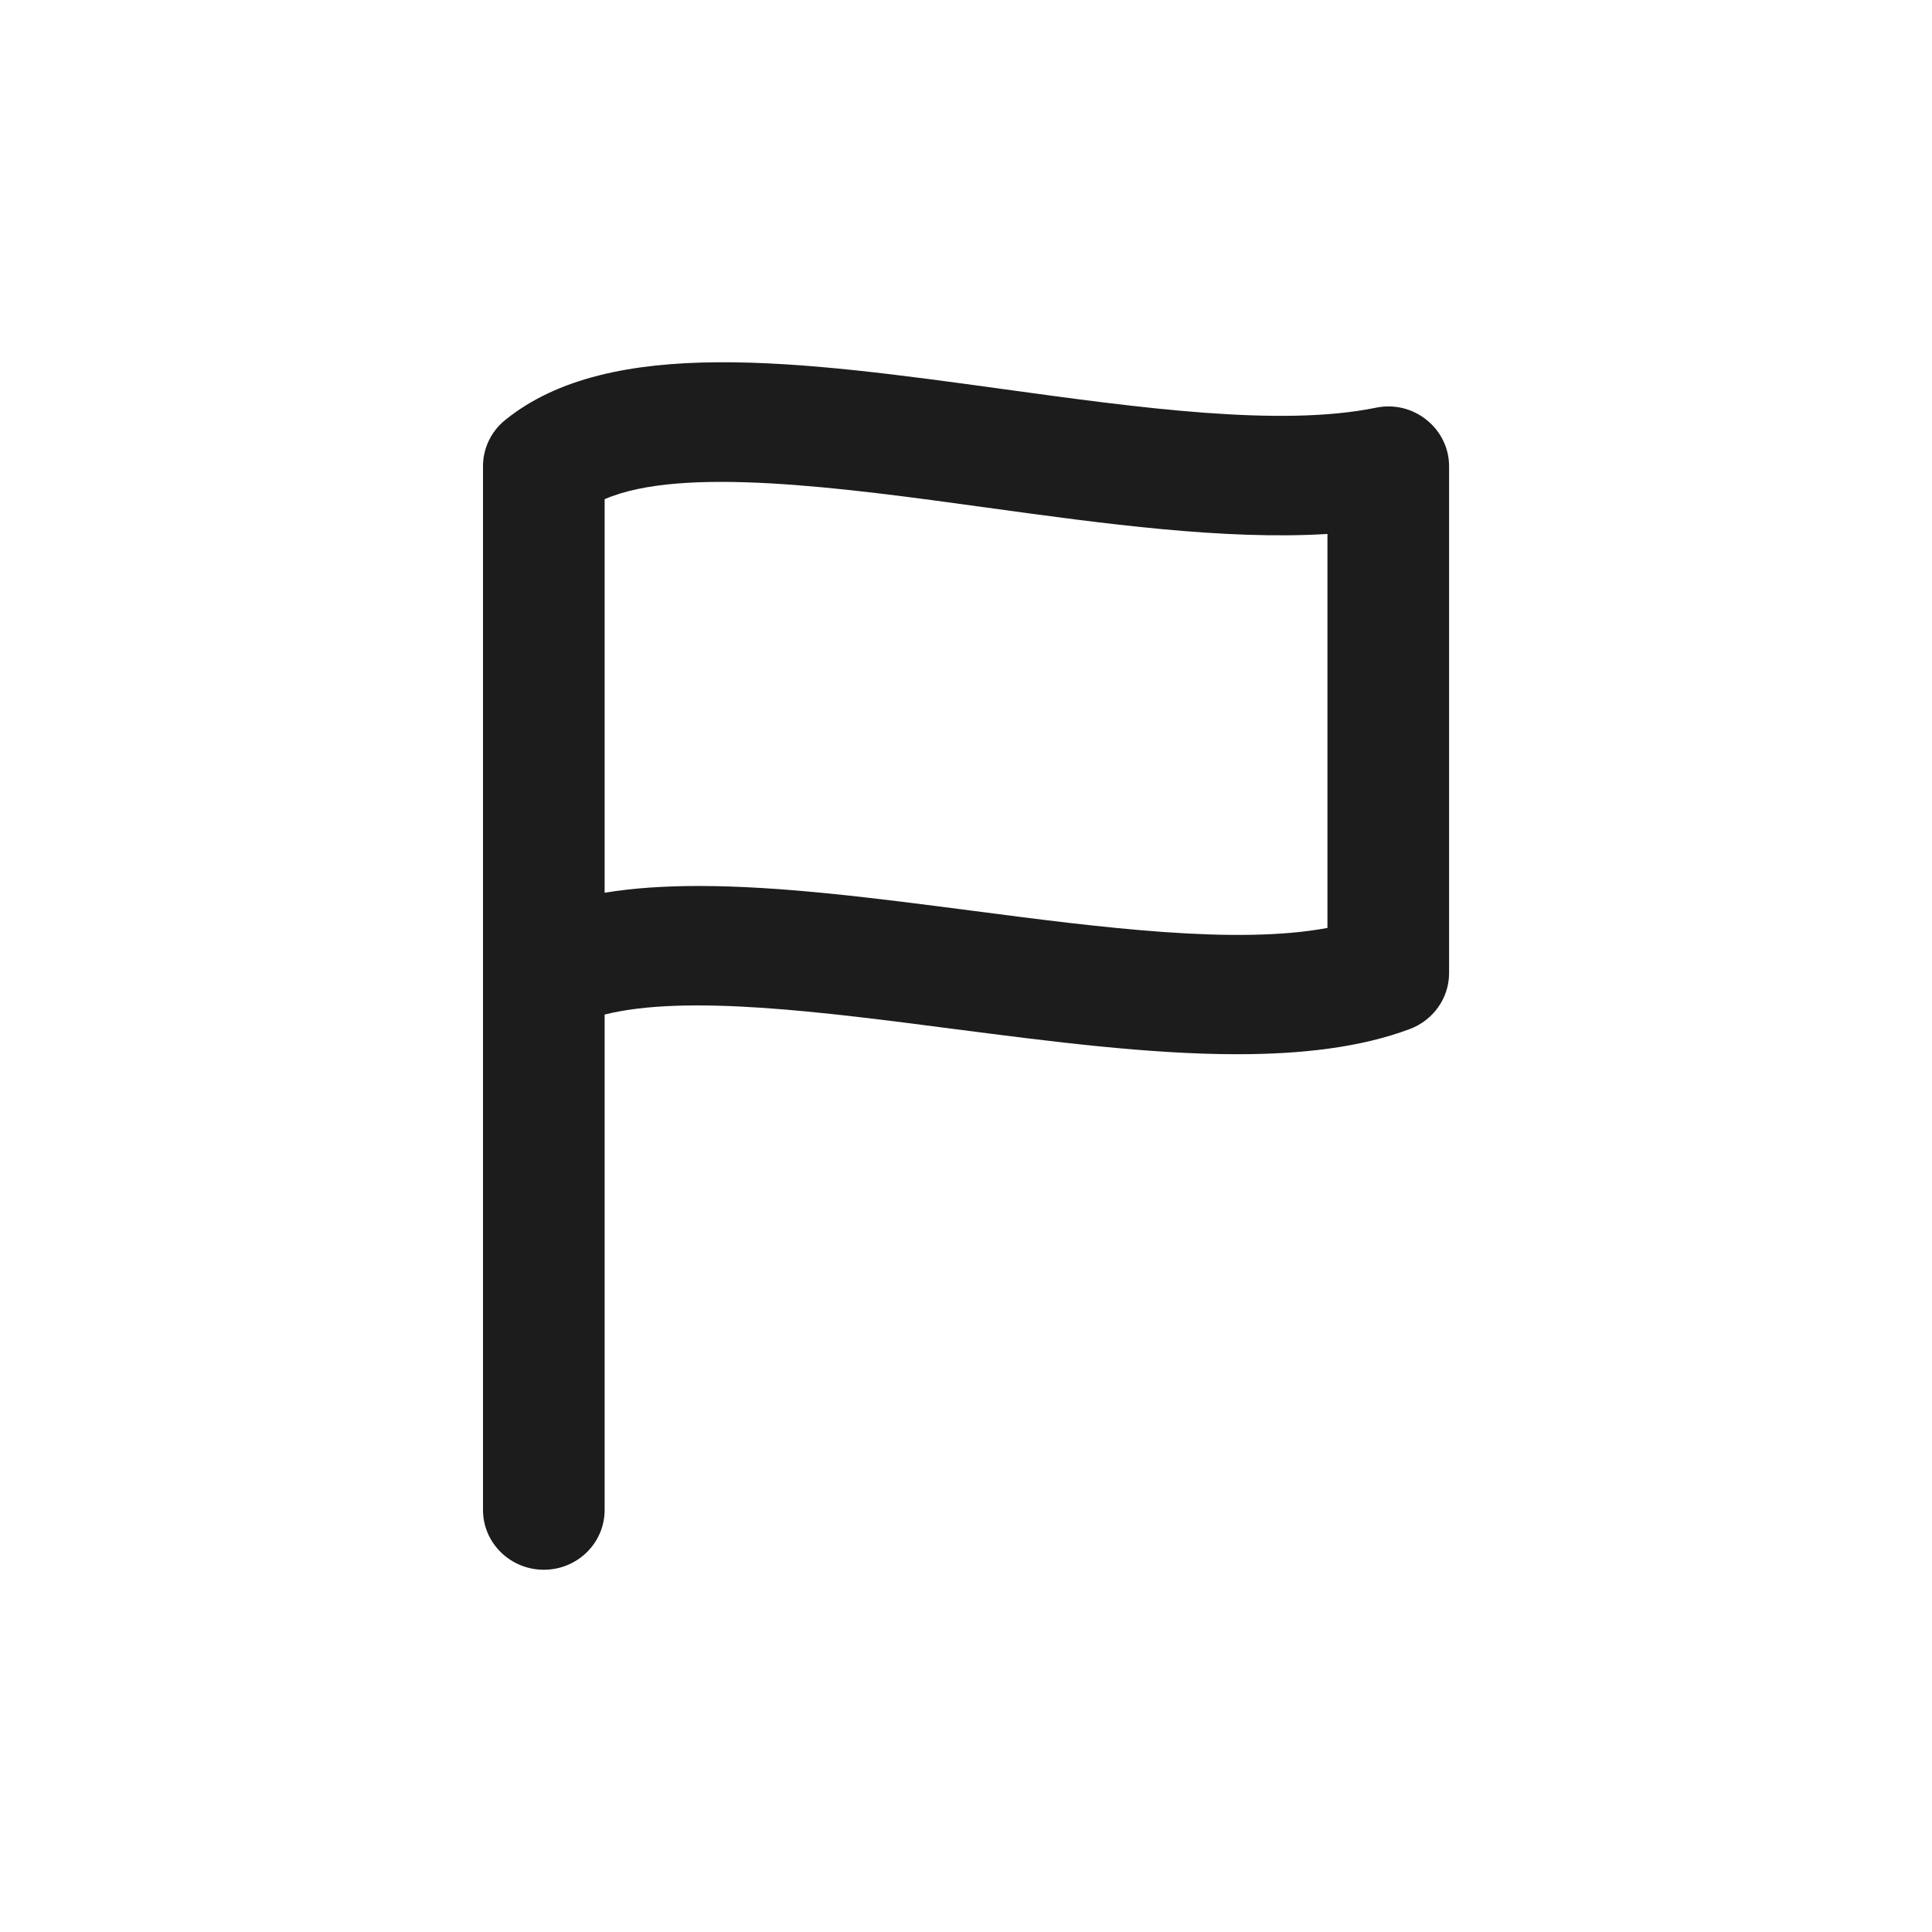
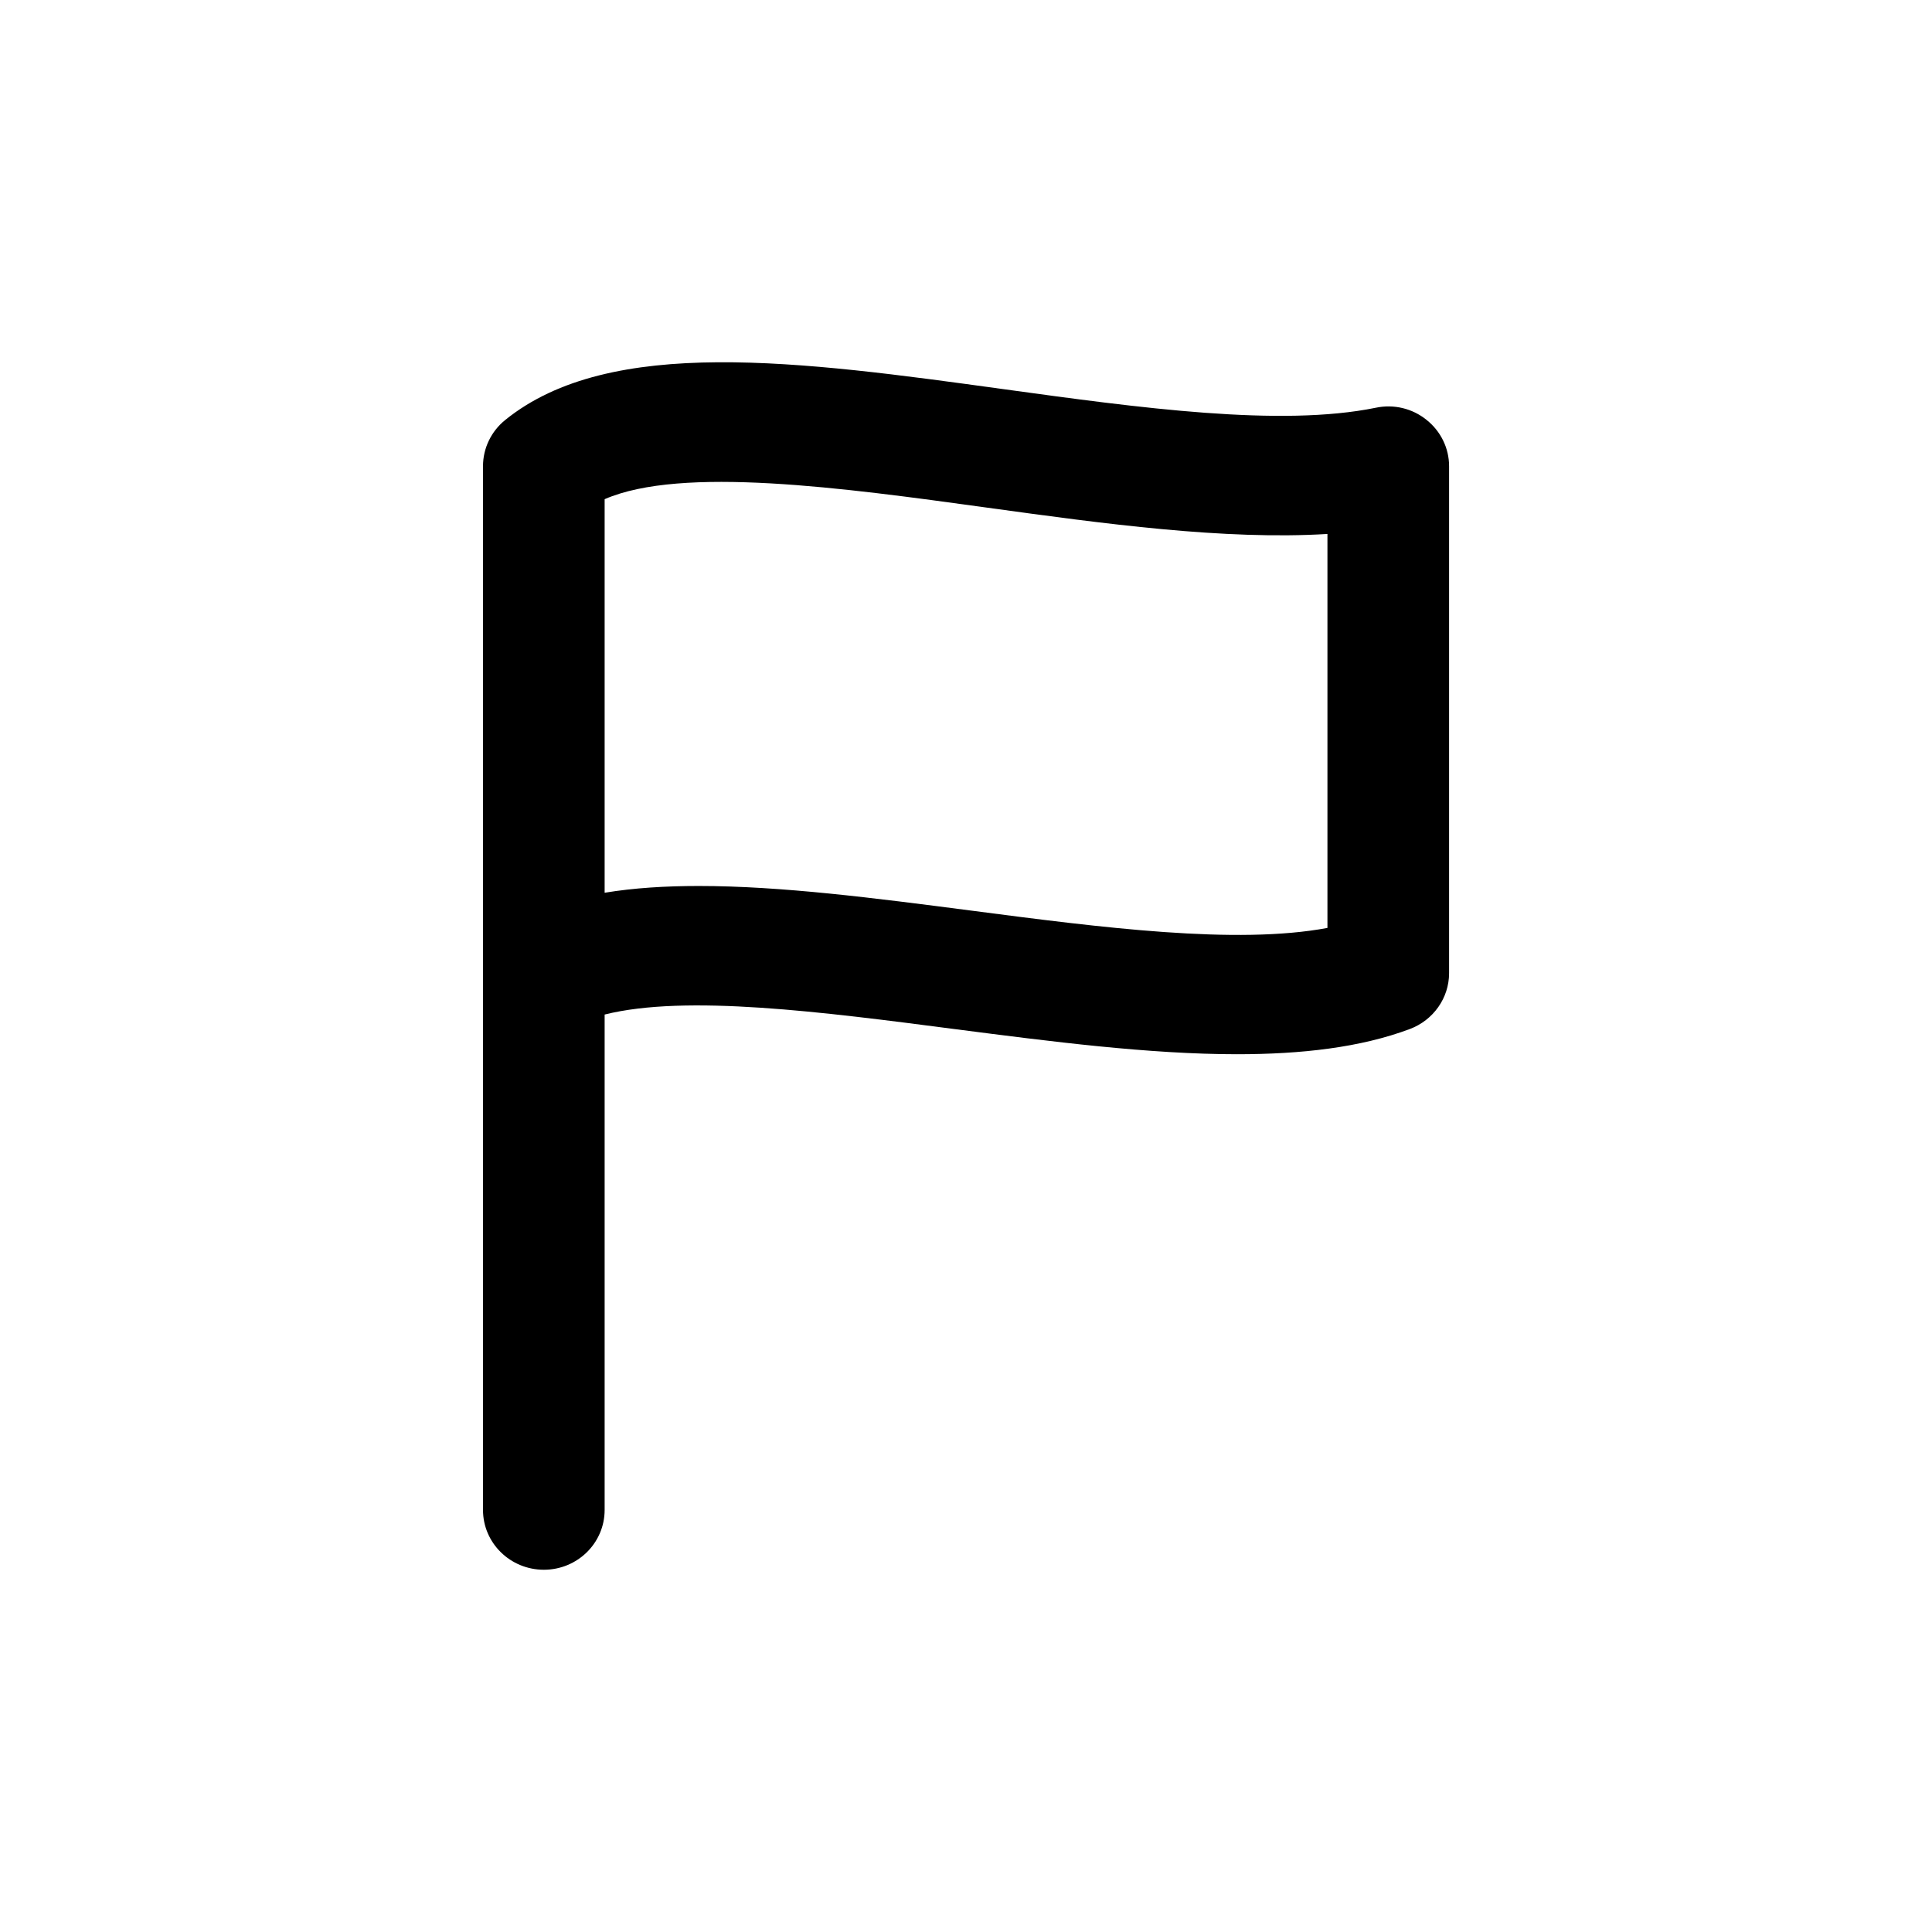
<svg xmlns="http://www.w3.org/2000/svg" width="24px" height="24px" viewBox="0 0 24 24" version="1.1">
  <g id="flag" stroke="none" stroke-width="1" fill="none" fill-rule="evenodd">
-     <path d="M16.49,11.527 C15.357,11.739 13.683,11.523 12.059,11.311 C10.864,11.156 9.705,11.006 8.681,11.006 C8.266,11.006 7.874,11.03 7.511,11.09 L7.511,6.201 C8.468,5.785 10.469,6.059 12.254,6.305 C13.712,6.506 15.211,6.711 16.49,6.633 L16.49,11.527 Z M17.72,5.215 C17.545,5.074 17.315,5.018 17.091,5.065 C15.908,5.307 14.156,5.067 12.464,4.834 C9.951,4.488 7.579,4.162 6.275,5.218 C6.101,5.359 6,5.569 6,5.791 L6,5.932 L6,12.089 L6,18.757 C6,19.168 6.339,19.5 6.756,19.5 C7.173,19.5 7.511,19.168 7.511,18.757 L7.511,12.603 C8.524,12.35 10.217,12.57 11.862,12.784 C13.055,12.938 14.272,13.096 15.368,13.096 C16.166,13.096 16.9,13.013 17.513,12.783 C17.806,12.673 18.001,12.397 18.001,12.089 L18.001,5.791 C18.001,5.568 17.898,5.356 17.72,5.215 L17.72,5.215 Z" id="icon-color" fill="#1C1C1C" fill-rule="nonzero" />
+     <path d="M16.49,11.527 C15.357,11.739 13.683,11.523 12.059,11.311 C10.864,11.156 9.705,11.006 8.681,11.006 C8.266,11.006 7.874,11.03 7.511,11.09 L7.511,6.201 C8.468,5.785 10.469,6.059 12.254,6.305 C13.712,6.506 15.211,6.711 16.49,6.633 L16.49,11.527 Z M17.72,5.215 C17.545,5.074 17.315,5.018 17.091,5.065 C15.908,5.307 14.156,5.067 12.464,4.834 C9.951,4.488 7.579,4.162 6.275,5.218 C6.101,5.359 6,5.569 6,5.791 L6,5.932 L6,12.089 L6,18.757 C6,19.168 6.339,19.5 6.756,19.5 C7.173,19.5 7.511,19.168 7.511,18.757 L7.511,12.603 C8.524,12.35 10.217,12.57 11.862,12.784 C13.055,12.938 14.272,13.096 15.368,13.096 C16.166,13.096 16.9,13.013 17.513,12.783 C17.806,12.673 18.001,12.397 18.001,12.089 L18.001,5.791 C18.001,5.568 17.898,5.356 17.72,5.215 L17.72,5.215 Z" id="icon-color" fill="currentColor" fill-rule="nonzero" />
  </g>
</svg>
